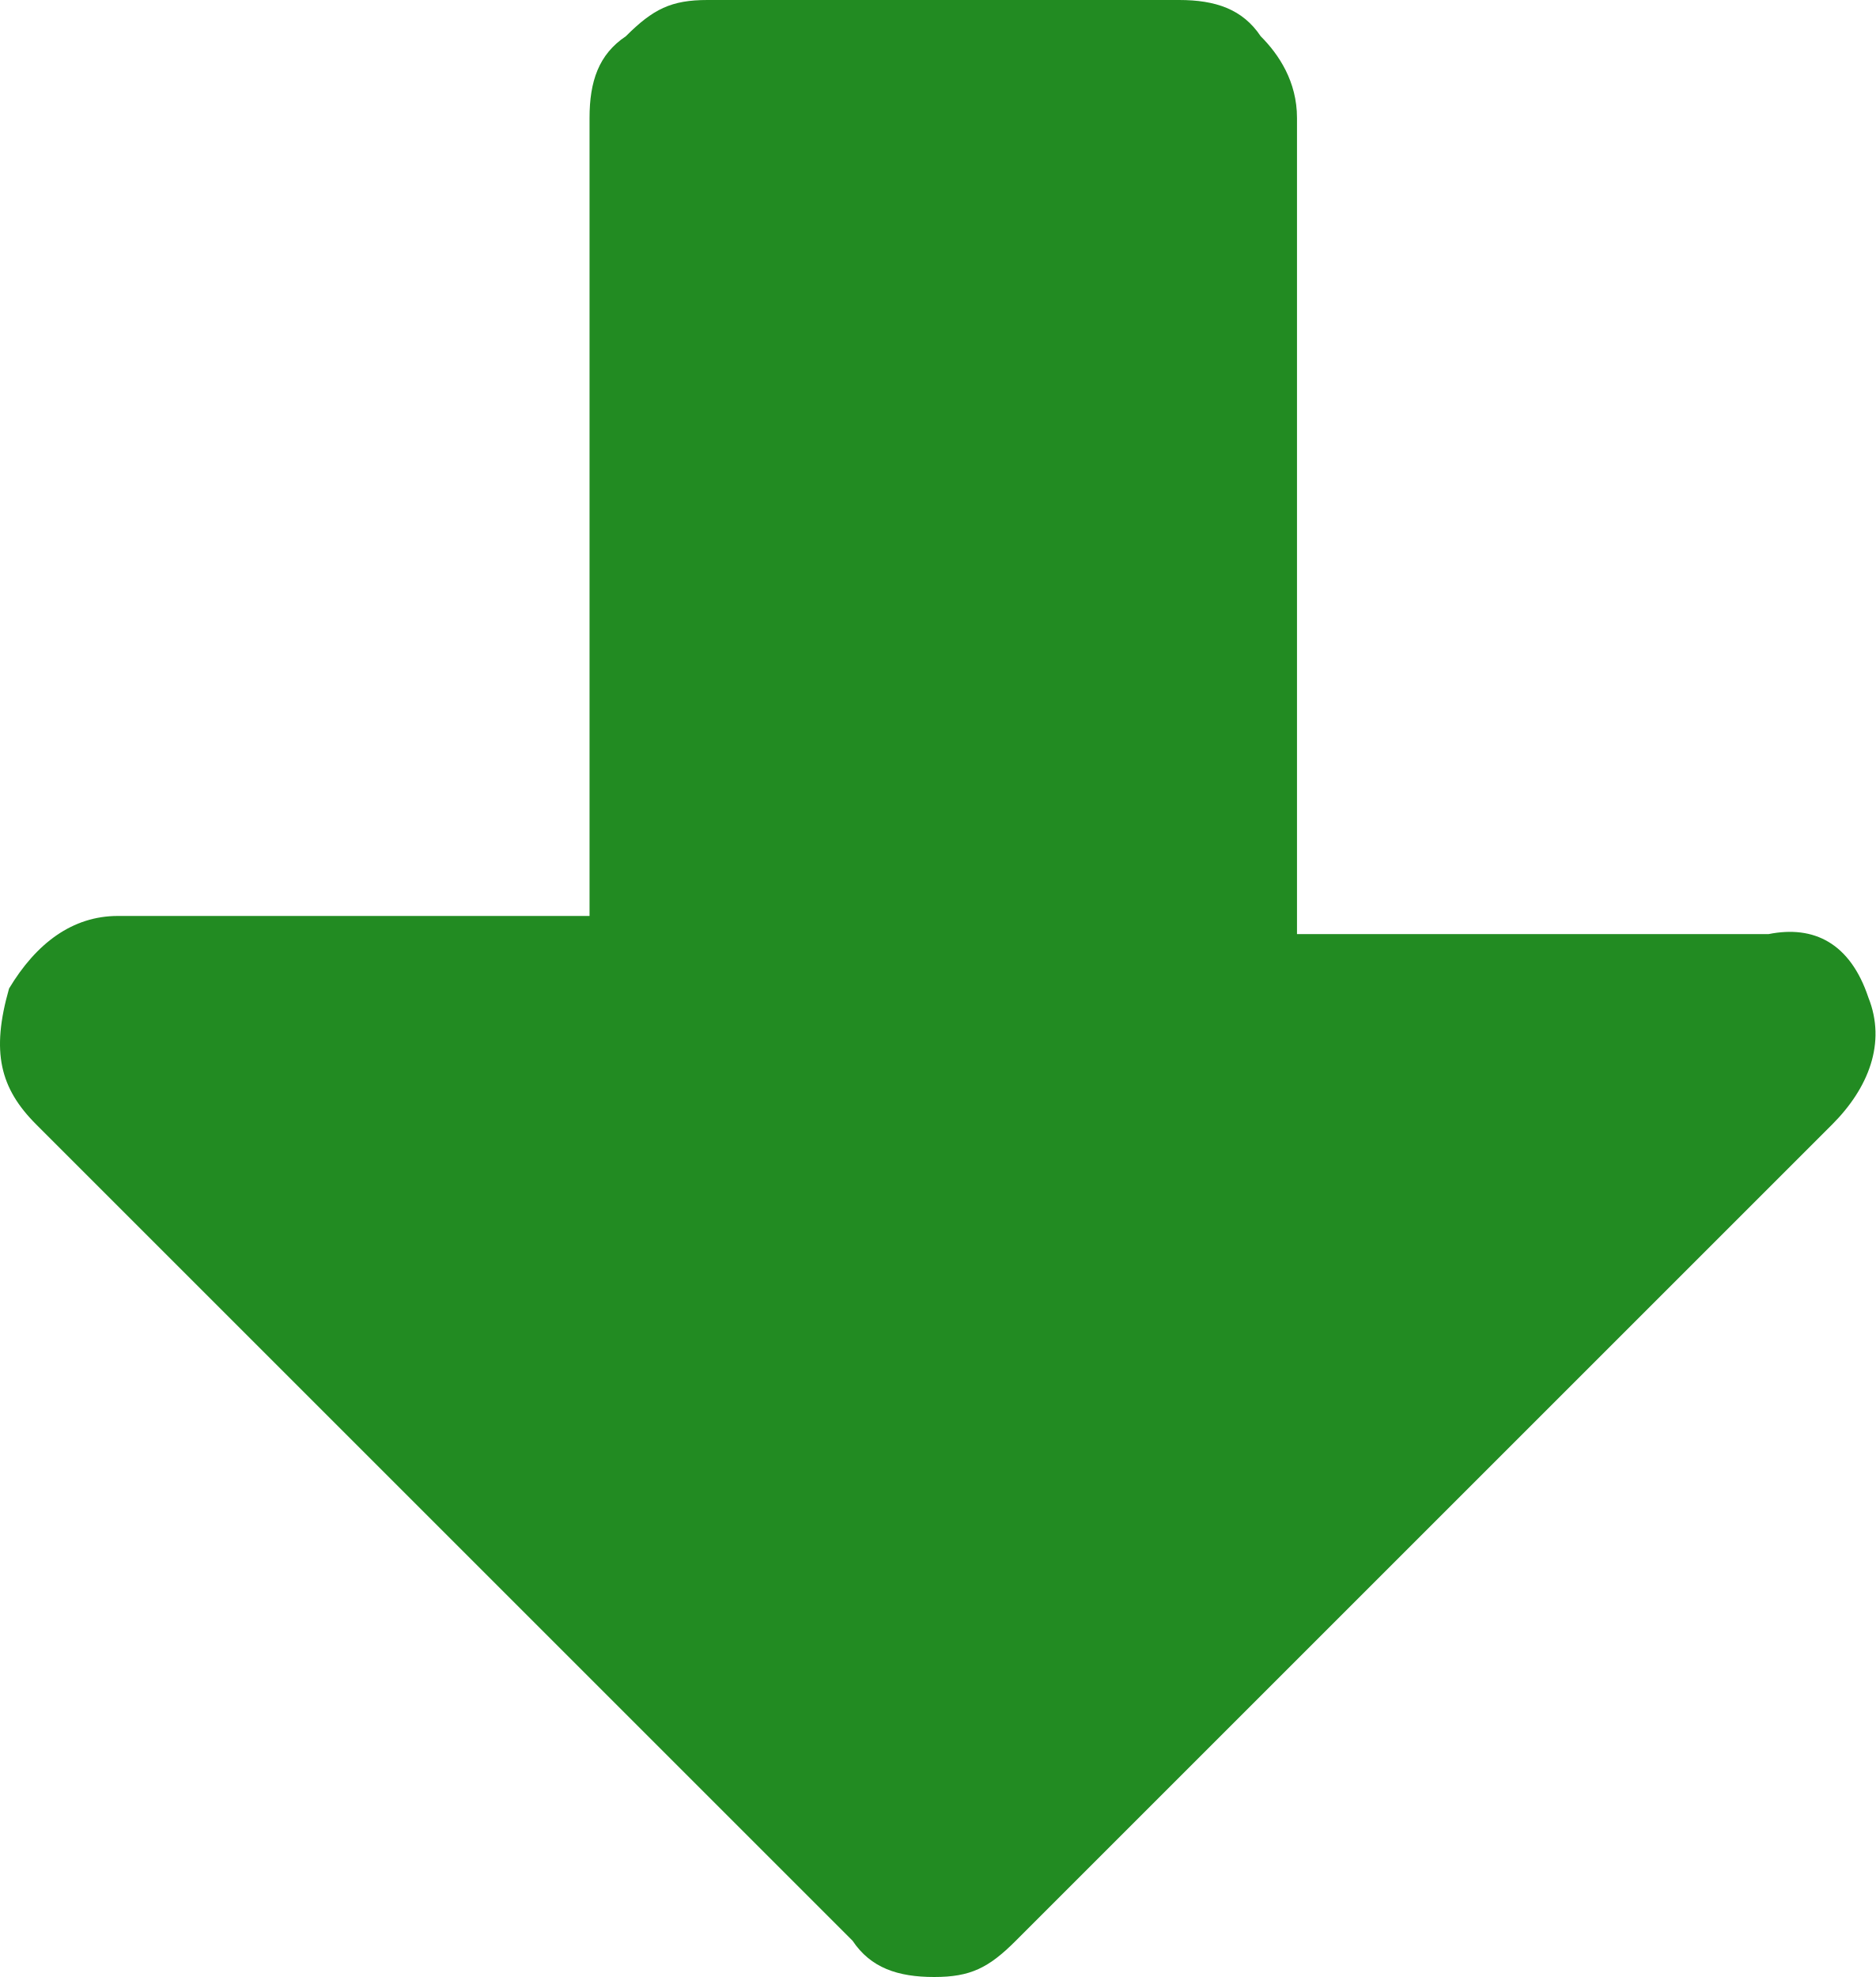
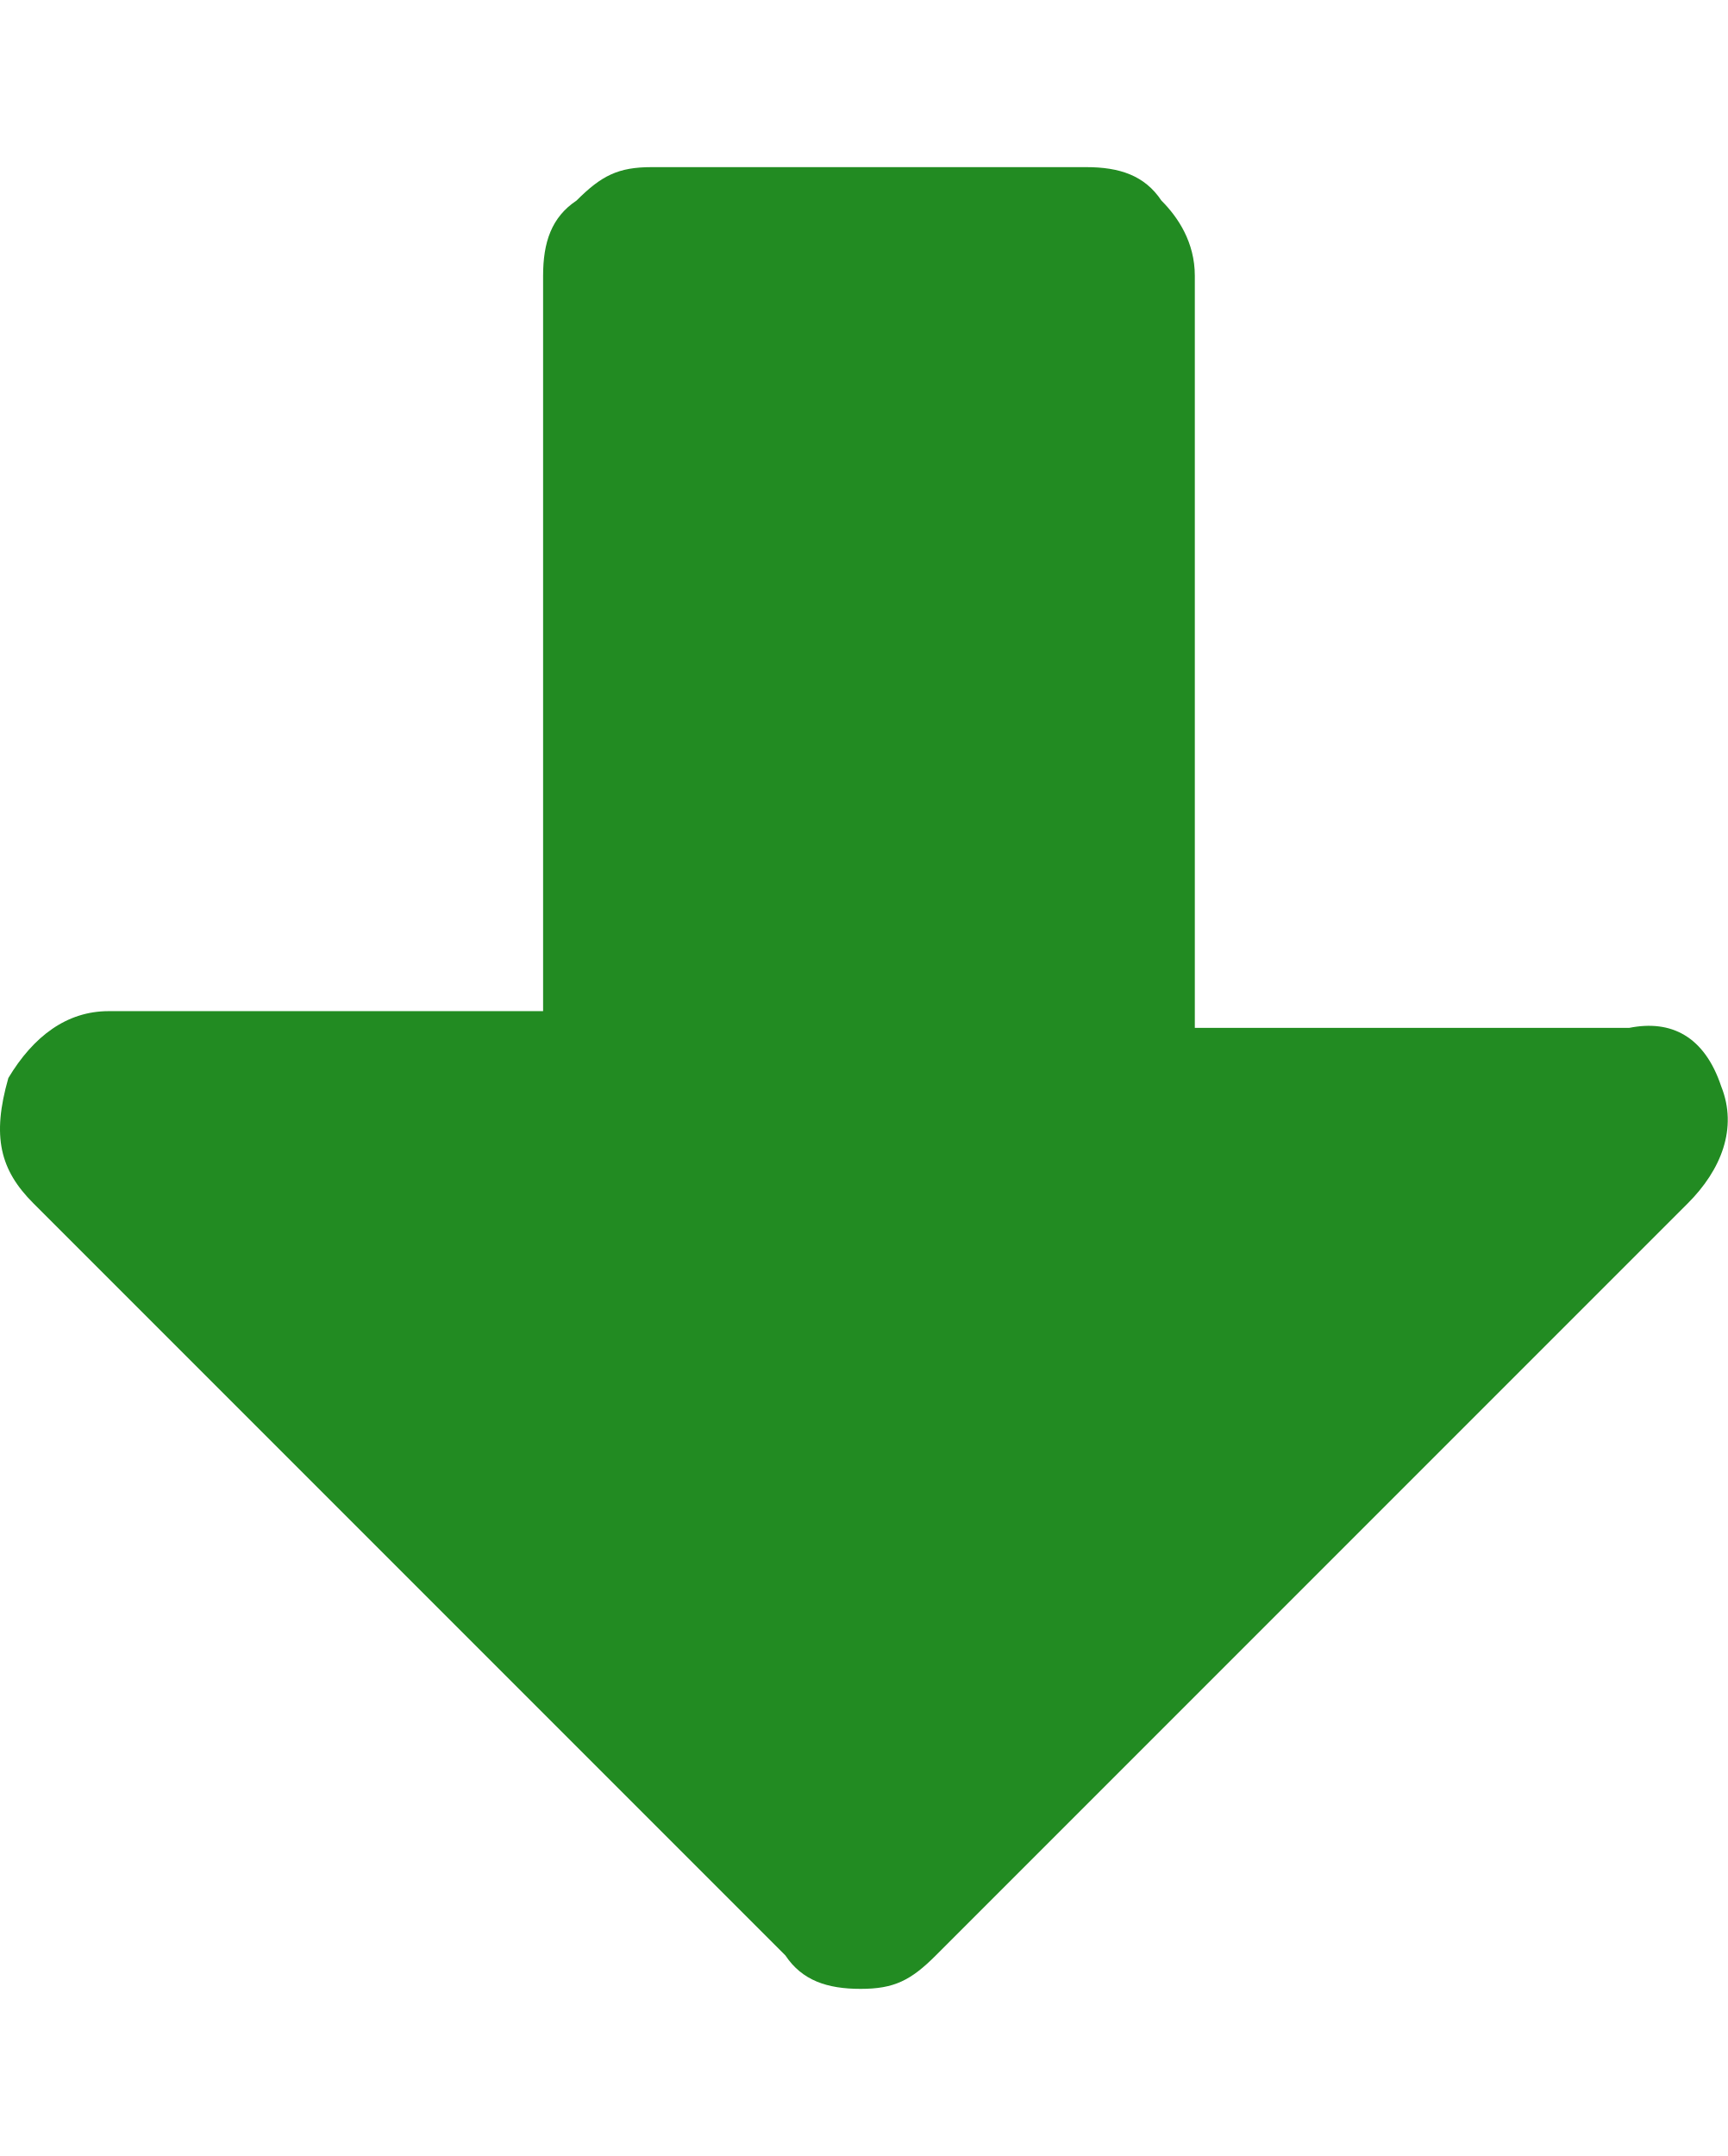
- <svg xmlns="http://www.w3.org/2000/svg" viewBox="0 0 20.678 21.8">
-   <path d="M20.2 12.4l-9 9c-.3.3-.5.4-.9.4s-.7-.1-.9-.4l-9-9c-.4-.4-.5-.8-.3-1.5.3-.5.7-.8 1.2-.8h5.2V1.3c0-.4.1-.7.4-.9.3-.3.5-.4.9-.4H13c.4 0 .7.1.9.4.2.2.4.5.4.9v9h5.2c.5-.1.9.1 1.1.7.2.5 0 1-.4 1.4z" fill="#228b22" />
+ <svg xmlns="http://www.w3.org/2000/svg" viewBox="0 0 20.678 25.8" width="20.678" height="25.8">
+   <path d="M20.2 14.4l-9 9c-.3.3-.5.4-.9.4s-.7-.1-.9-.4l-9-9c-.4-.4-.5-.8-.3-1.5.3-.5.7-.8 1.2-.8h5.2V3.3c0-.4.1-.7.4-.9.3-.3.5-.4.9-.4H13c.4 0 .7.1.9.4.2.2.4.5.4.9v9h5.2c.5-.1.9.1 1.1.7.2.5 0 1-.4 1.4z" fill="#228b22" />
</svg>
